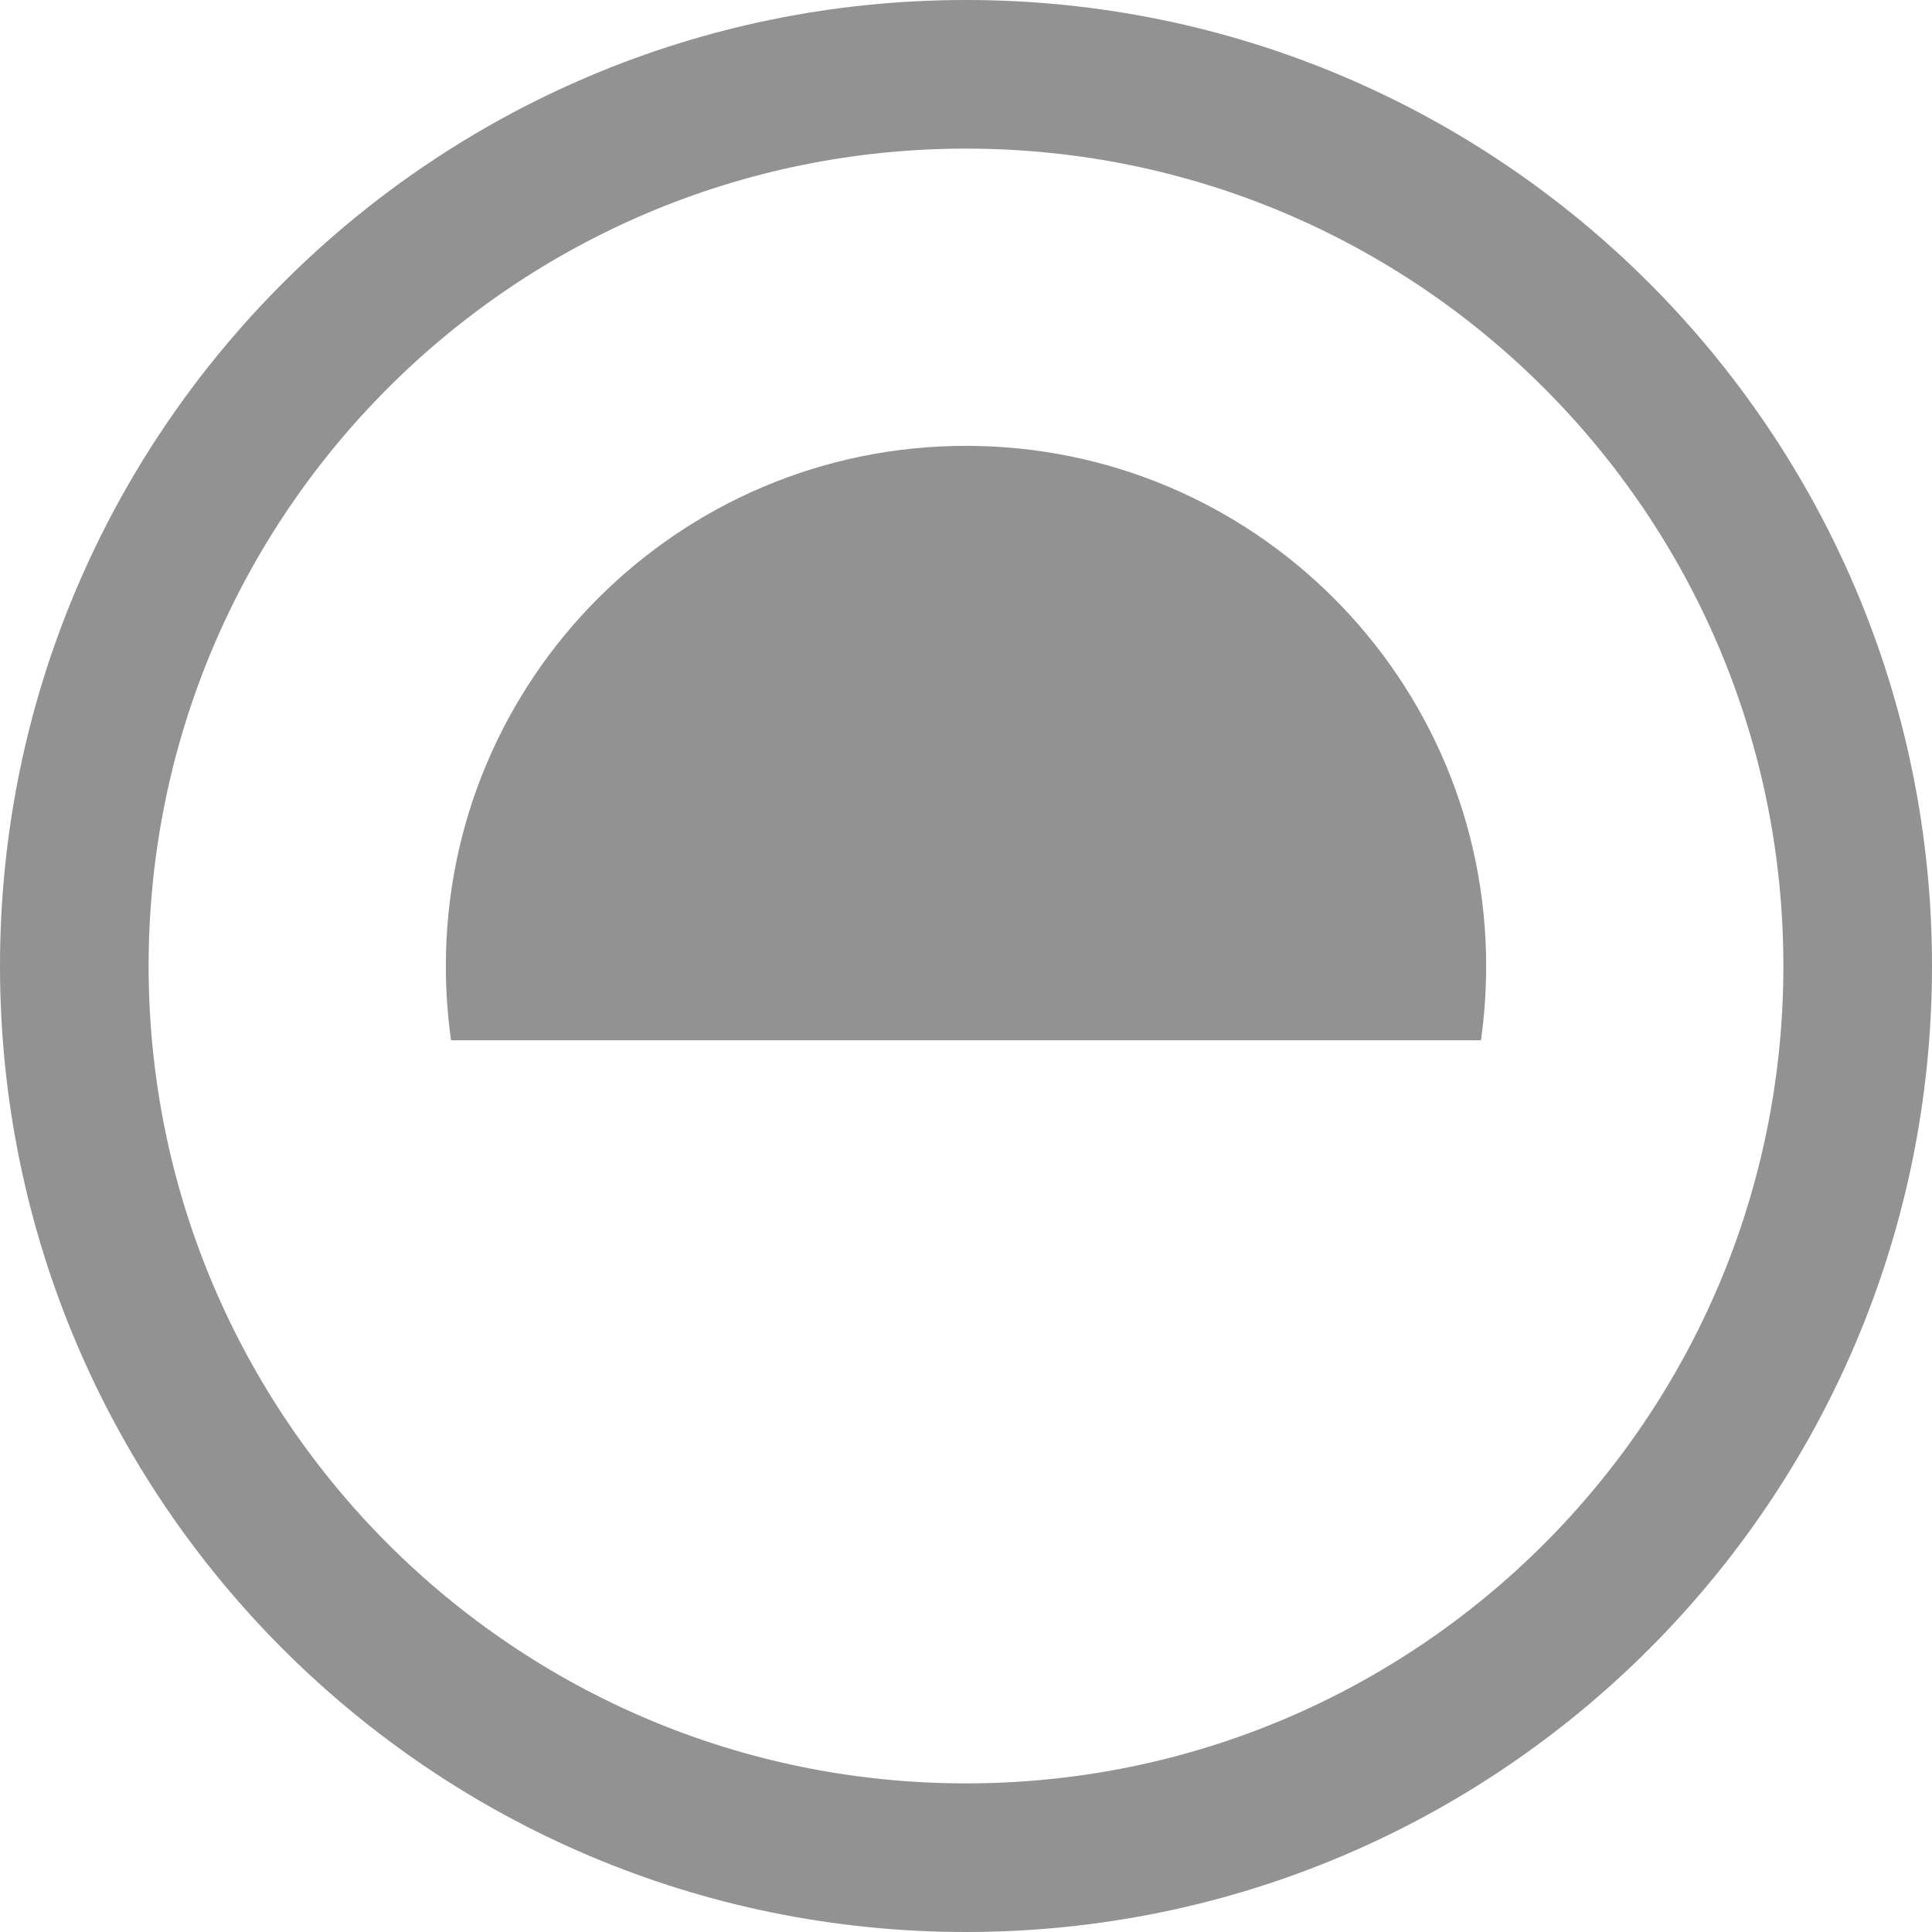
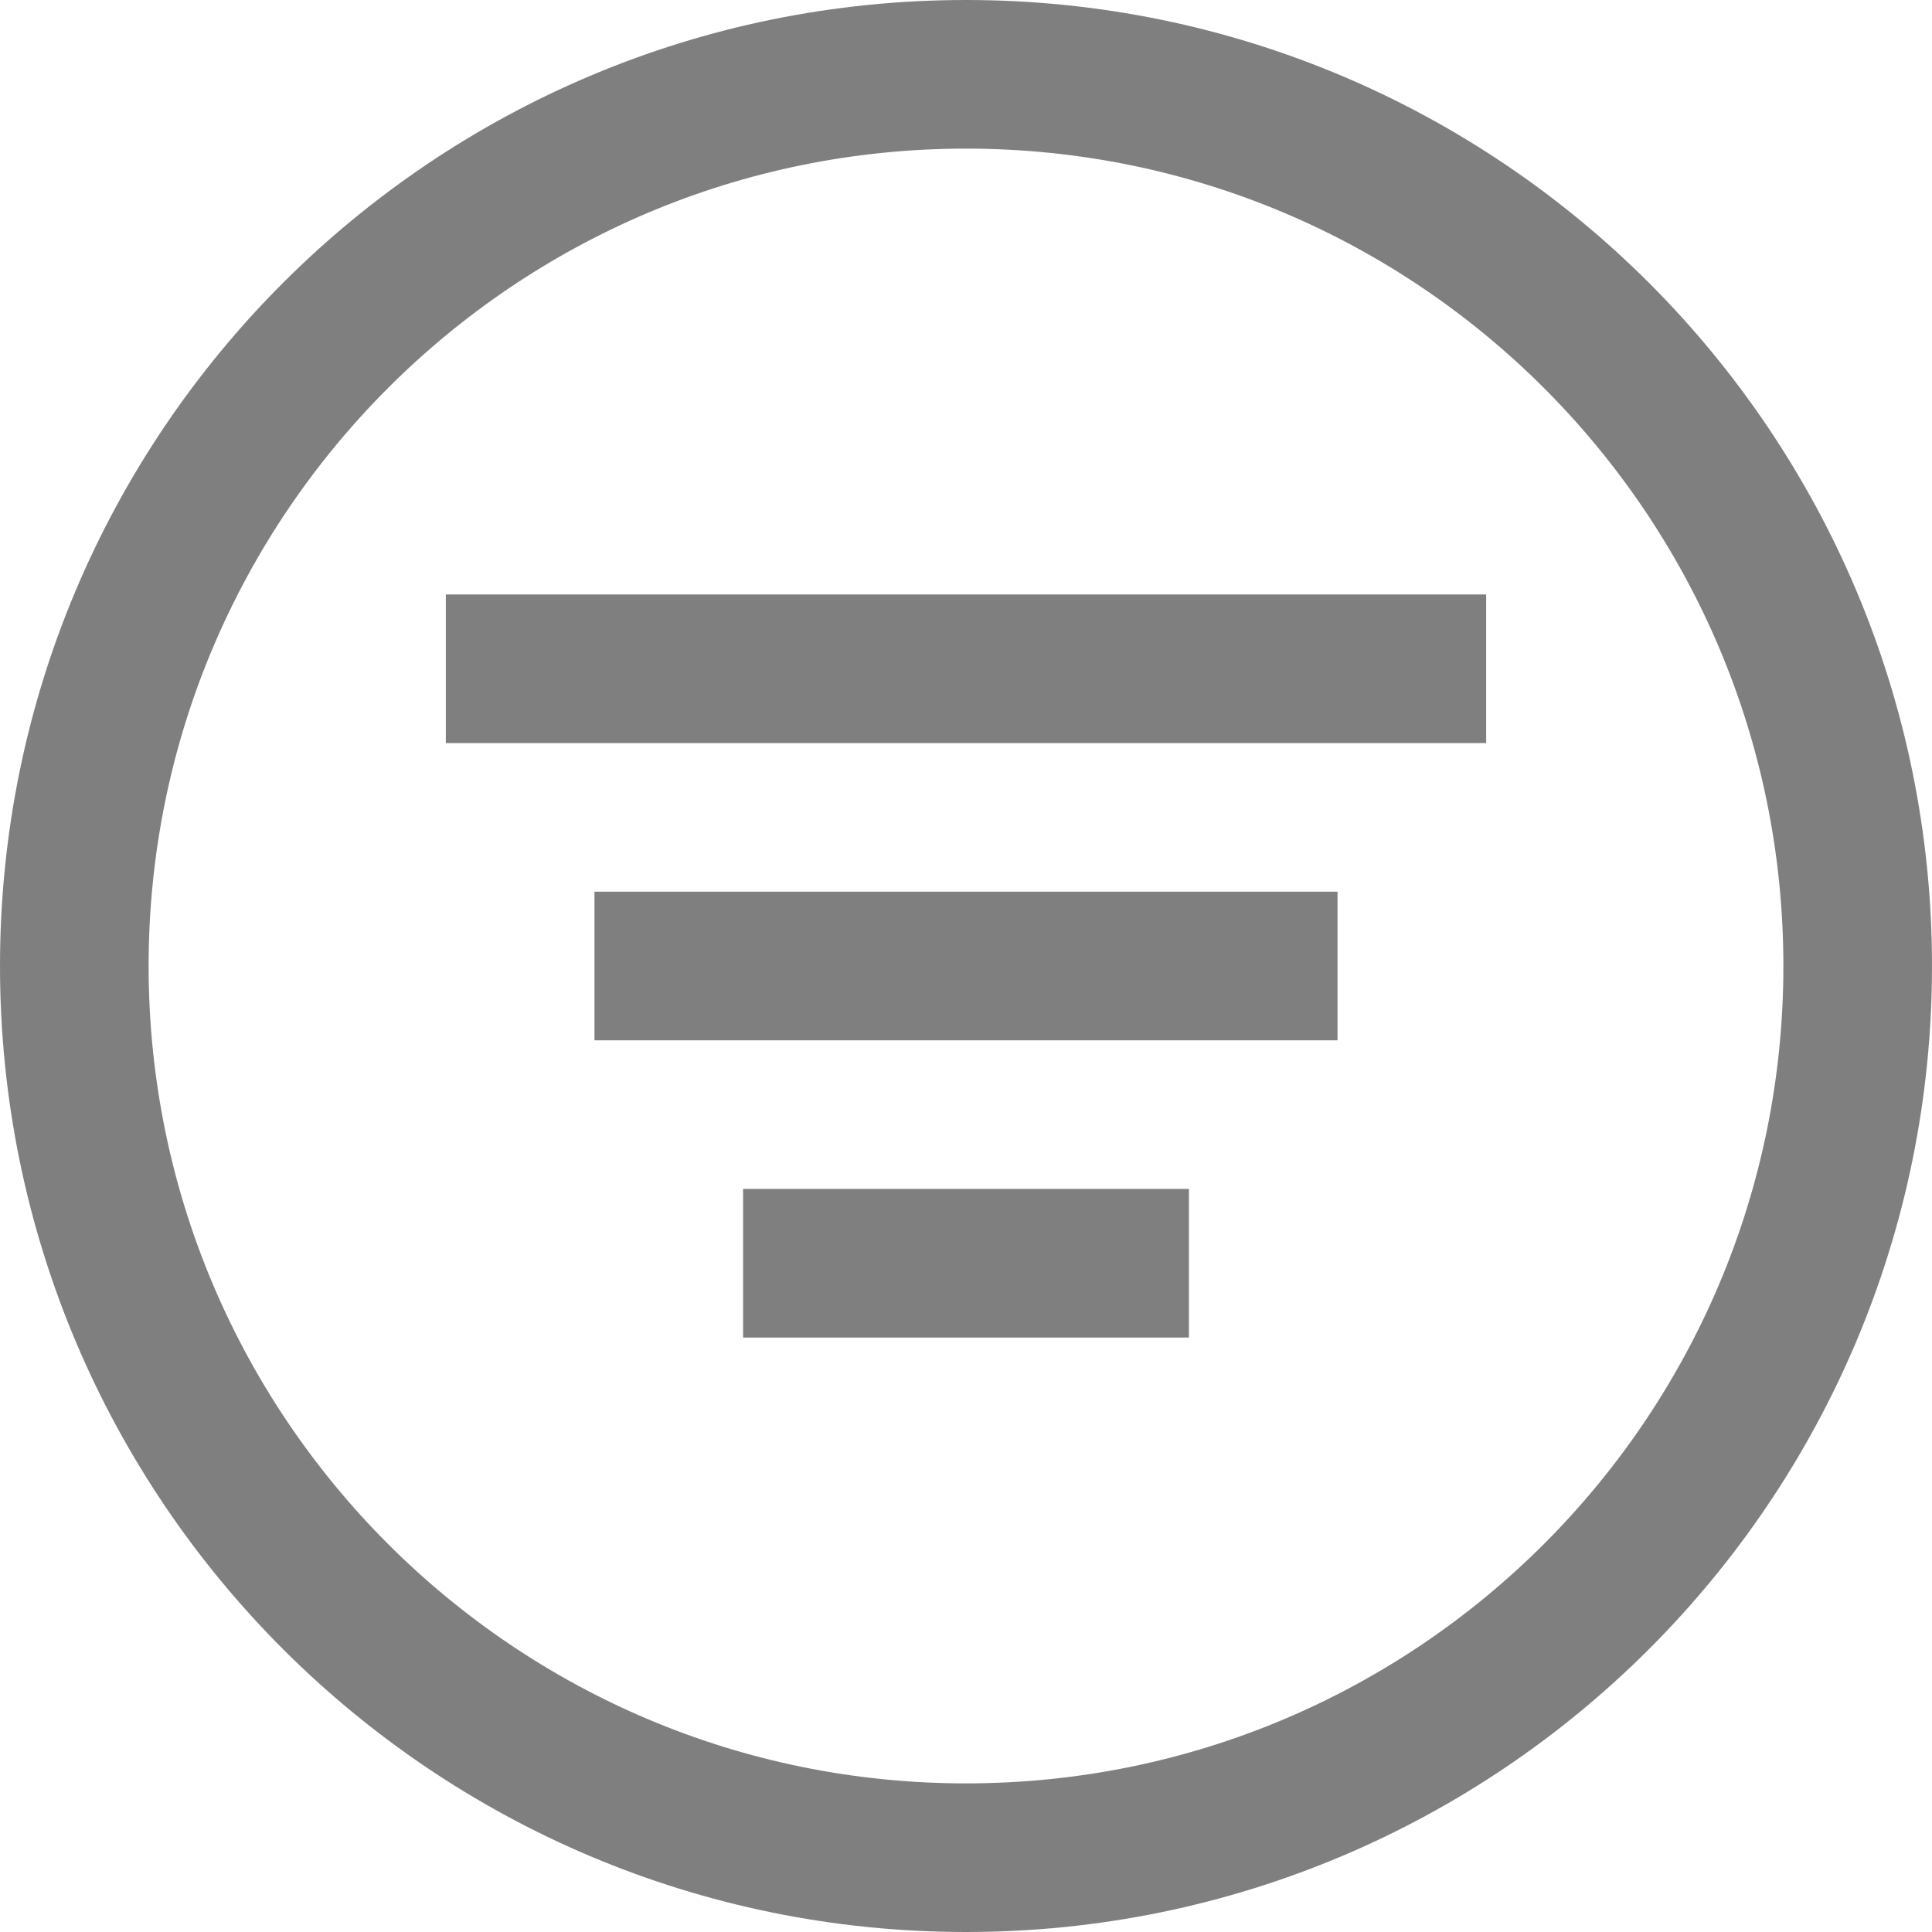
<svg xmlns="http://www.w3.org/2000/svg" id="root" version="1.1" viewBox="0 0 13 13">
-   <path fill="rgb(146, 146, 146)" fill-rule="evenodd" d="M 9.965 7 C 9.988 6.837 10 6.67 10 6.5 C 10 4.567 8.433 3 6.5 3 C 4.567 3 3 4.567 3 6.5 C 3 6.67 3.012 6.837 3.035 7 L 9.965 7 L 9.965 7 Z M 6.5 13 C 10.09 13 13 10.09 13 6.5 C 13 2.91 10.09 0 6.5 0 C 2.91 0 0 2.91 0 6.5 C 0 10.09 2.91 13 6.5 13 L 6.5 13 Z M 6.5 12 C 9.538 12 12 9.538 12 6.5 C 12 3.462 9.538 1 6.5 1 C 3.462 1 1 3.462 1 6.5 C 1 9.538 3.462 12 6.5 12 L 6.5 12 Z" />
+   <g transform="translate(0.5, 0.5)" stroke="rgb(127, 127, 127)" stroke-width="1" fill="none">
+     <circle cx="6" cy="6" r="6" />
+     <path d="M3 4 L 9 4" stroke-linecap="square" />
+     <path d="M4 6 L 8 6" stroke-linecap="square" />
+     <path d="M5 8 L 7 8" stroke-linecap="square" />
+   </g>
</svg>
